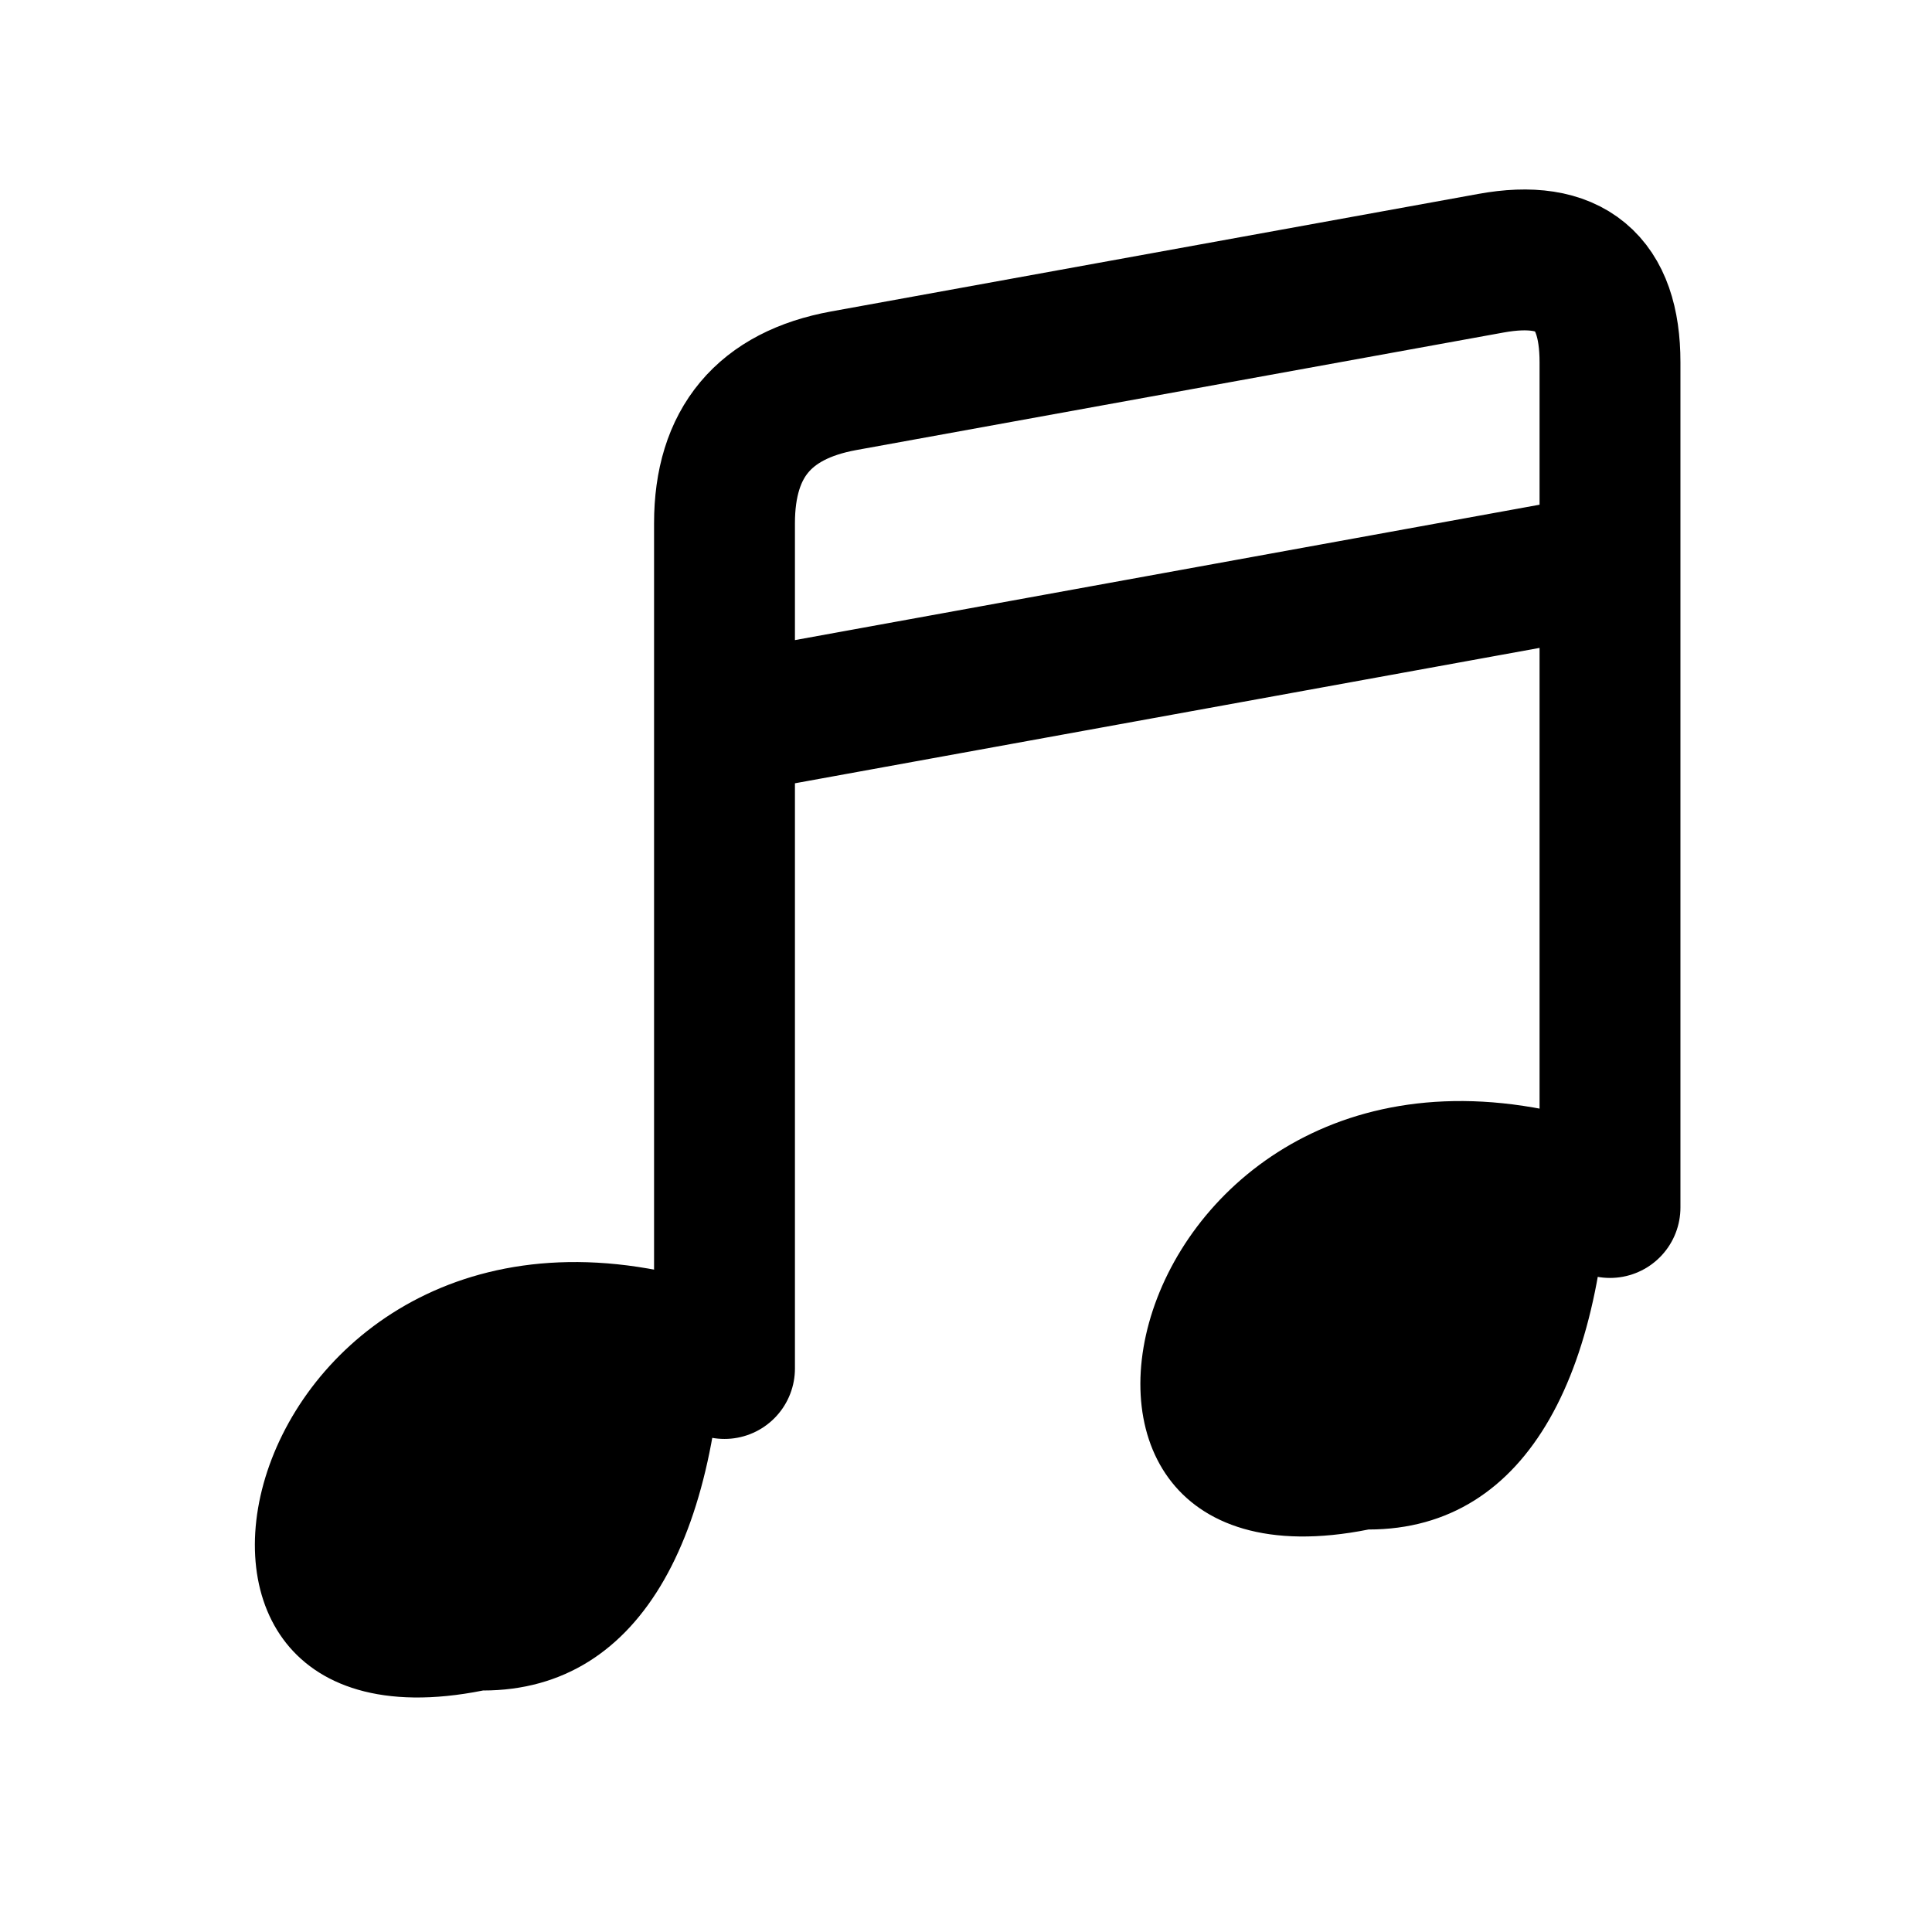
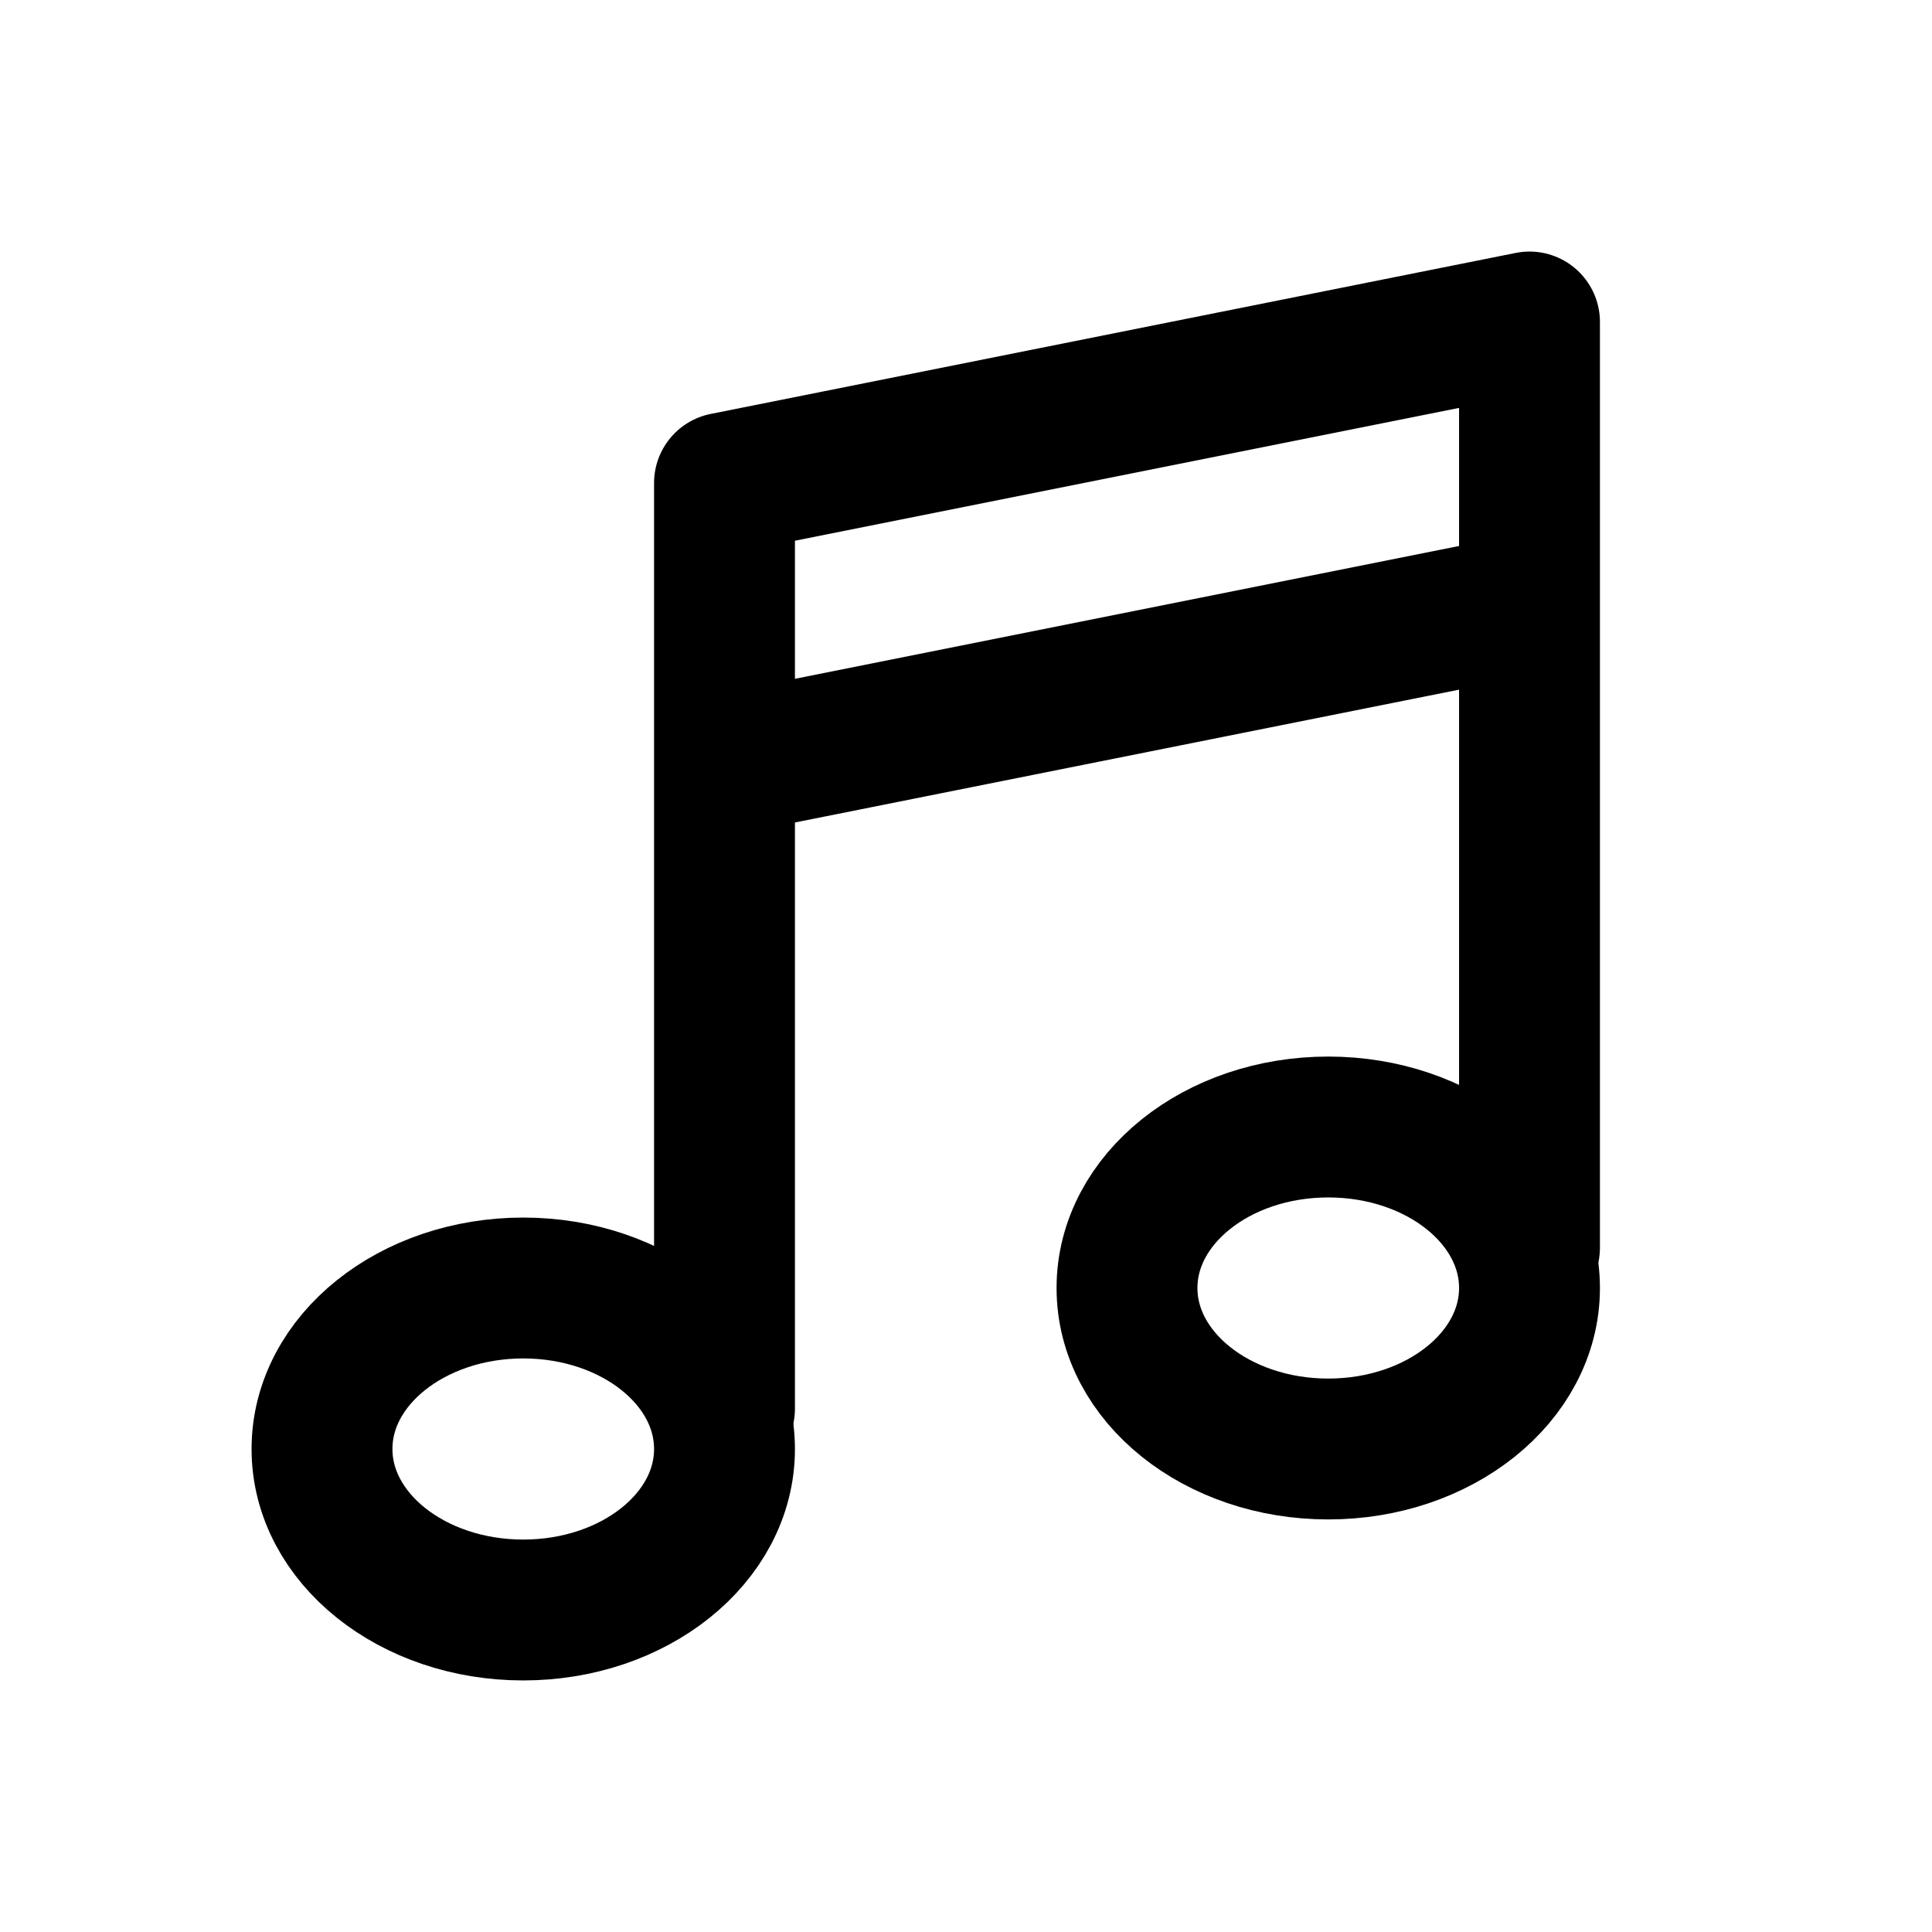
<svg xmlns="http://www.w3.org/2000/svg" viewBox="0 0 24 24" fill="none" stroke="currentColor" stroke-width="1.75" stroke-linecap="round" stroke-linejoin="round">
-   <path d="M9 17V6.5Q9 5 10.48 4.73L18.52 3.27Q20 3 20 4.5V15 M9 9L20 7" />
-   <path d="M9 16C3 14 1 22 6 21C8 21 9 19 9 16Z M20 14C14 12 12 20 17 19C19 19 20 17 20 14Z" fill="currentColor" stroke="none" />
+   <path d="M9 17.5V6L19 4V15.5 M9 9.5L19 7.5" />
+   <path d="M4 18a2.5 2 0 1 0 5 0a2.5 2 0 1 0 -5 0Z" />
+   <path d="M14 16a2.5 2 0 1 0 5 0a2.5 2 0 1 0 -5 0Z" />
</svg>
